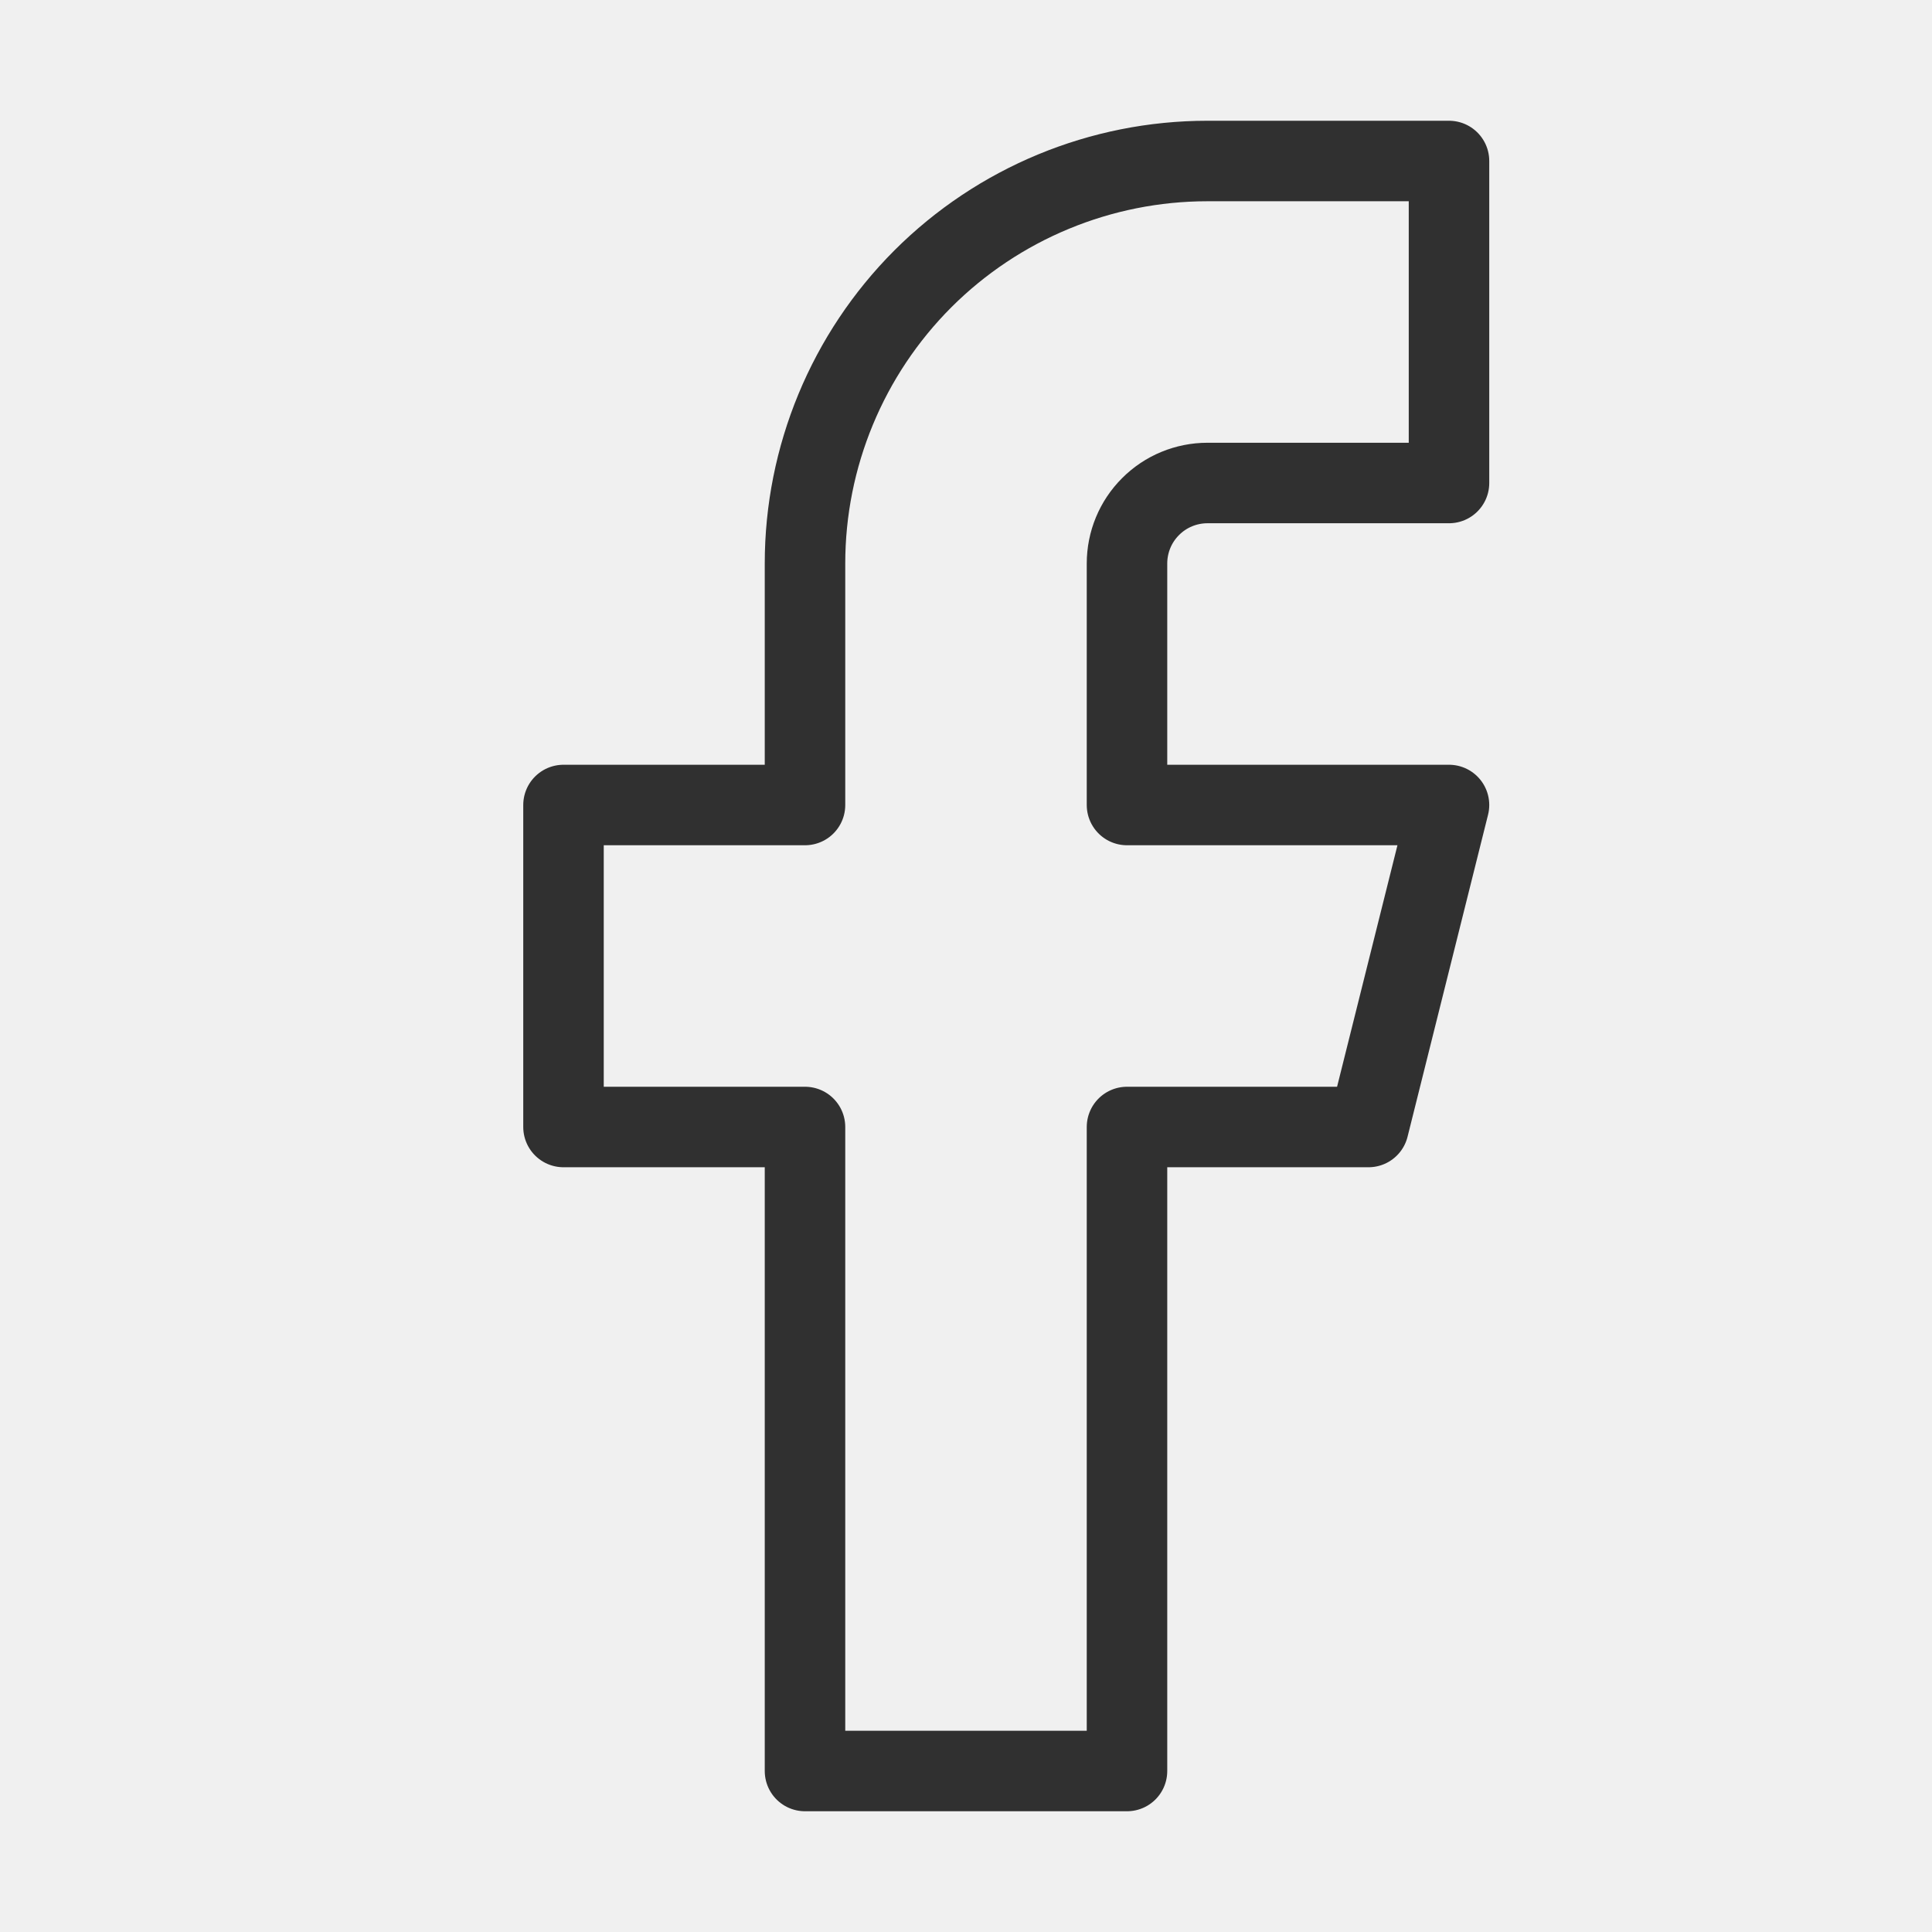
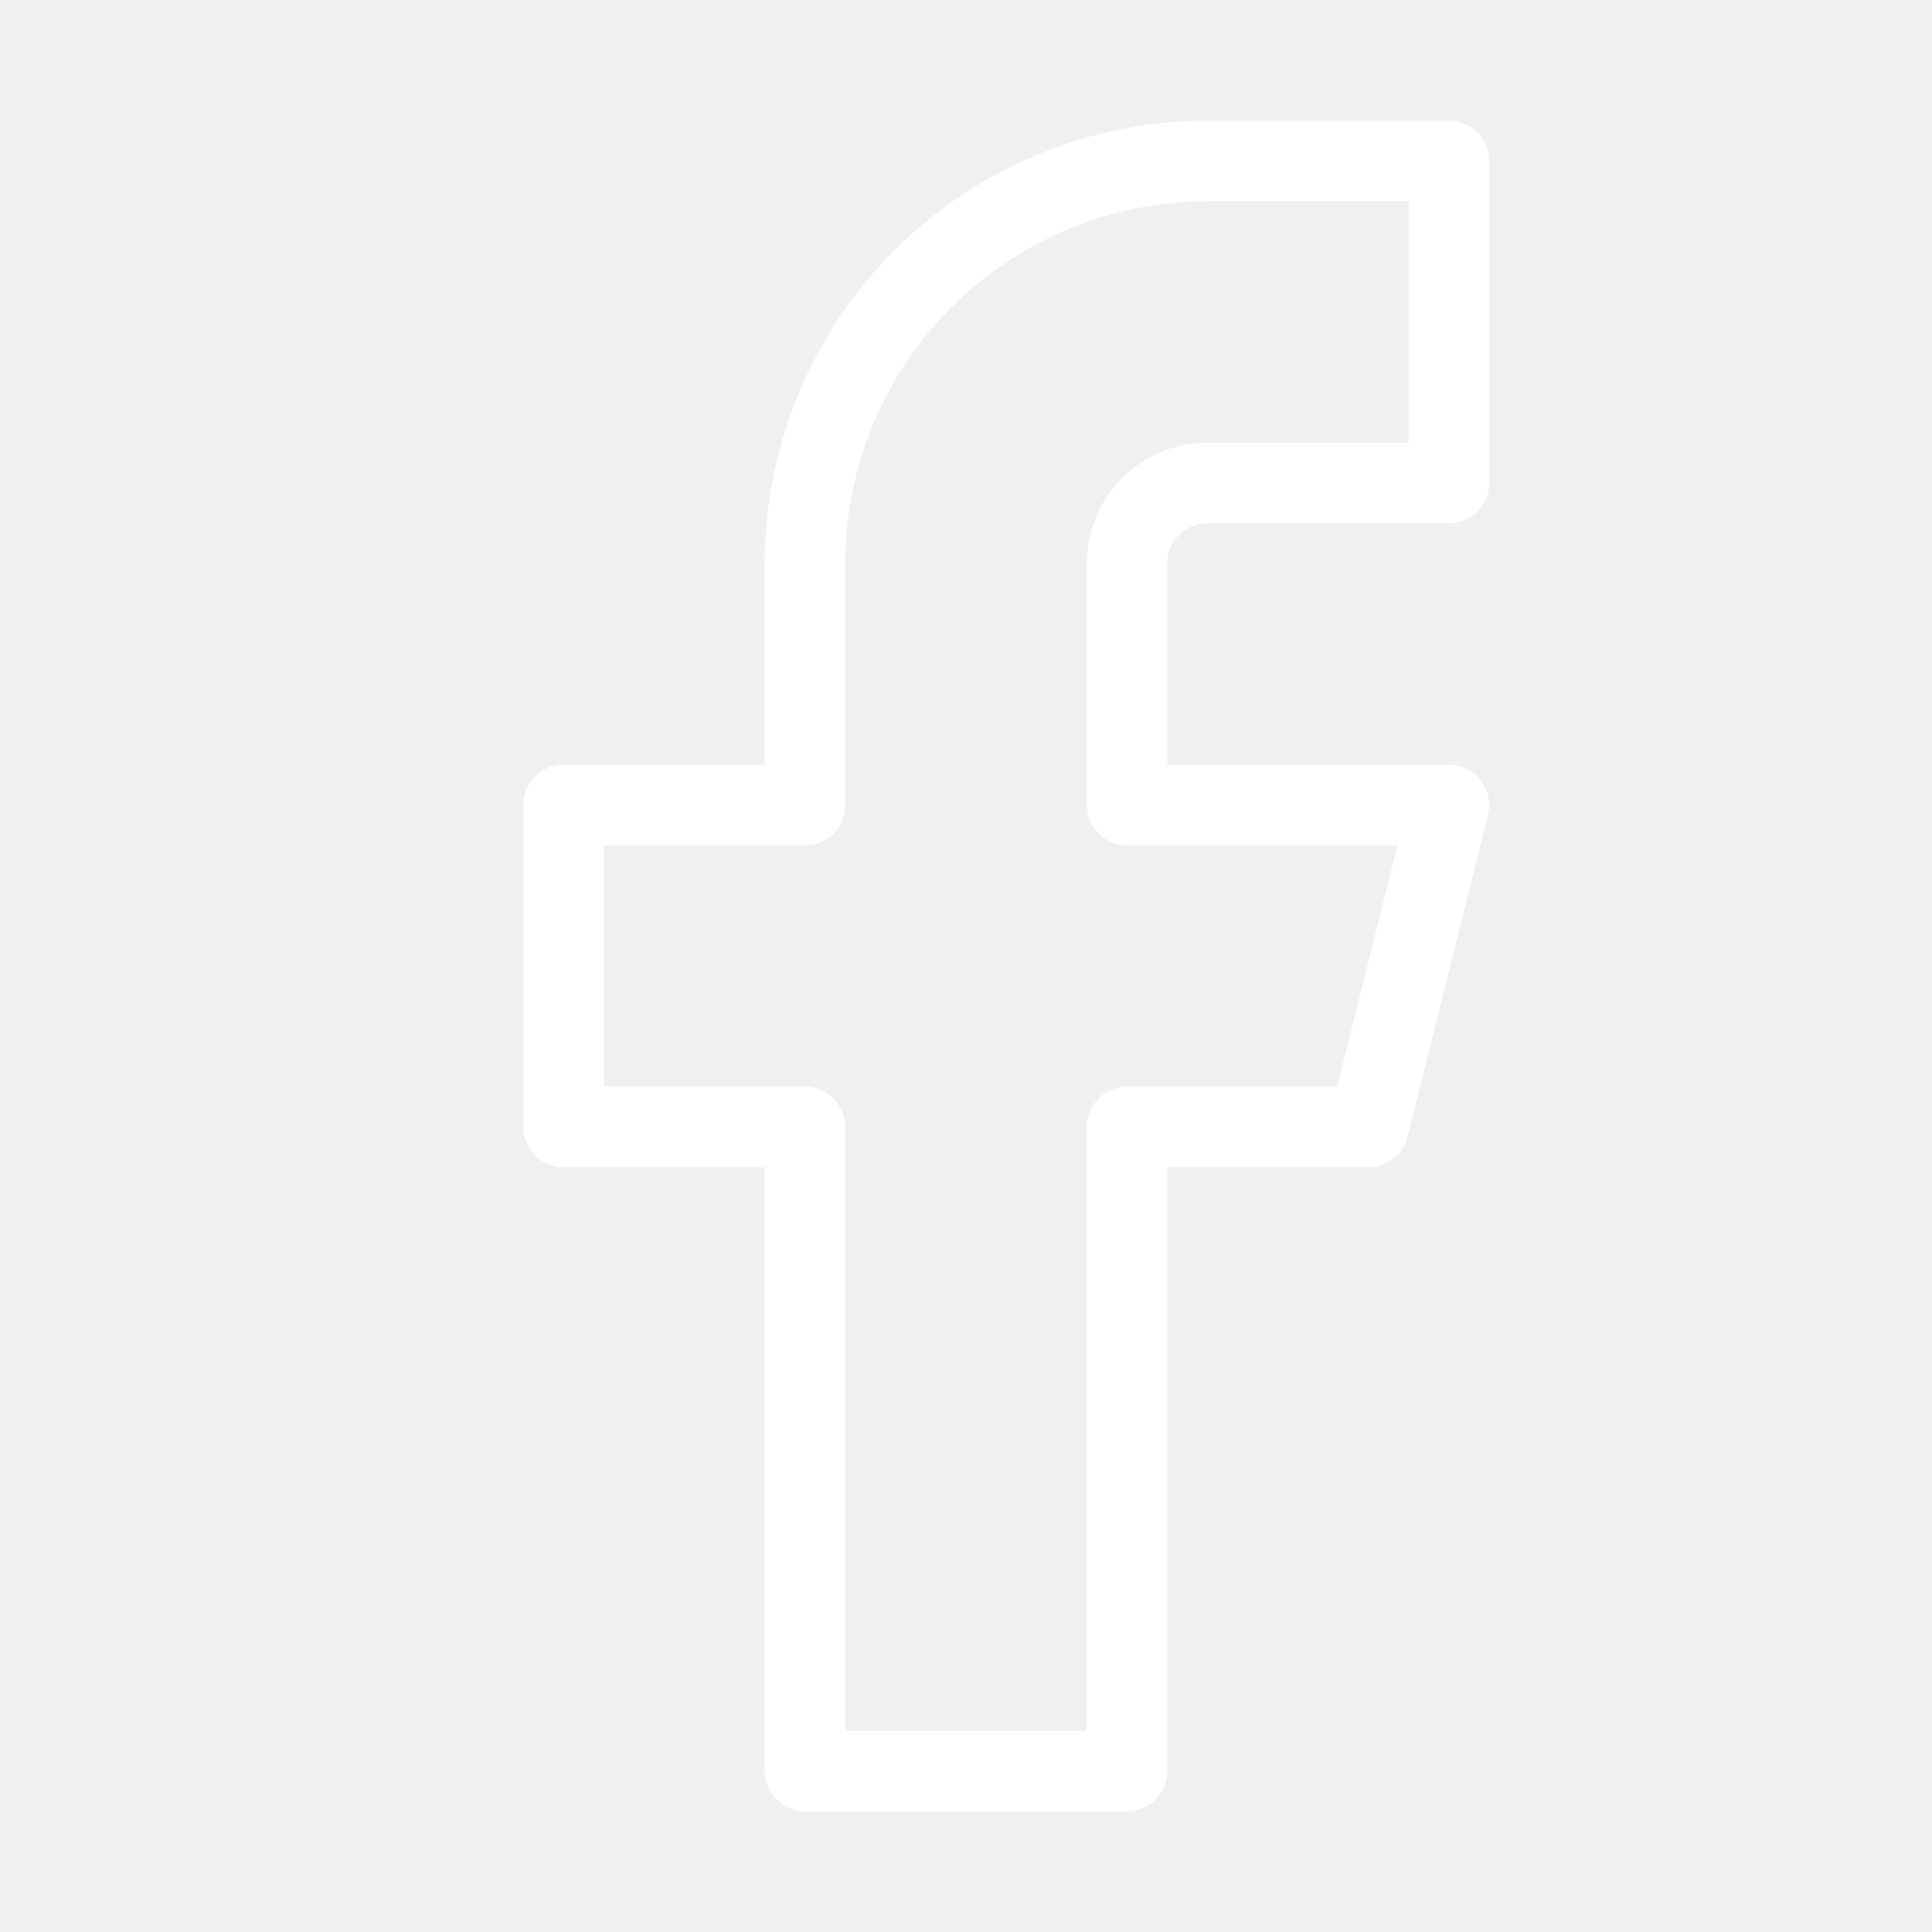
<svg xmlns="http://www.w3.org/2000/svg" width="24" height="24" viewBox="0 0 24 24" fill="none">
-   <path d="M18 2H15C13.674 2 12.402 2.527 11.464 3.464C10.527 4.402 10 5.674 10 7V10H7V14H10V22H14V14H17L18 10H14V7C14 6.735 14.105 6.48 14.293 6.293C14.48 6.105 14.735 6 15 6H18V2Z" stroke-linecap="round" stroke-linejoin="round" stroke="black" stroke-opacity="0.8" />
+   <path d="M18 2H15C13.674 2 12.402 2.527 11.464 3.464C10.527 4.402 10 5.674 10 7V10H7V14H10V22H14V14H17L18 10H14V7C14 6.735 14.105 6.48 14.293 6.293C14.48 6.105 14.735 6 15 6H18V2Z" stroke-linecap="round" stroke-linejoin="round" stroke="white" />
</svg>
